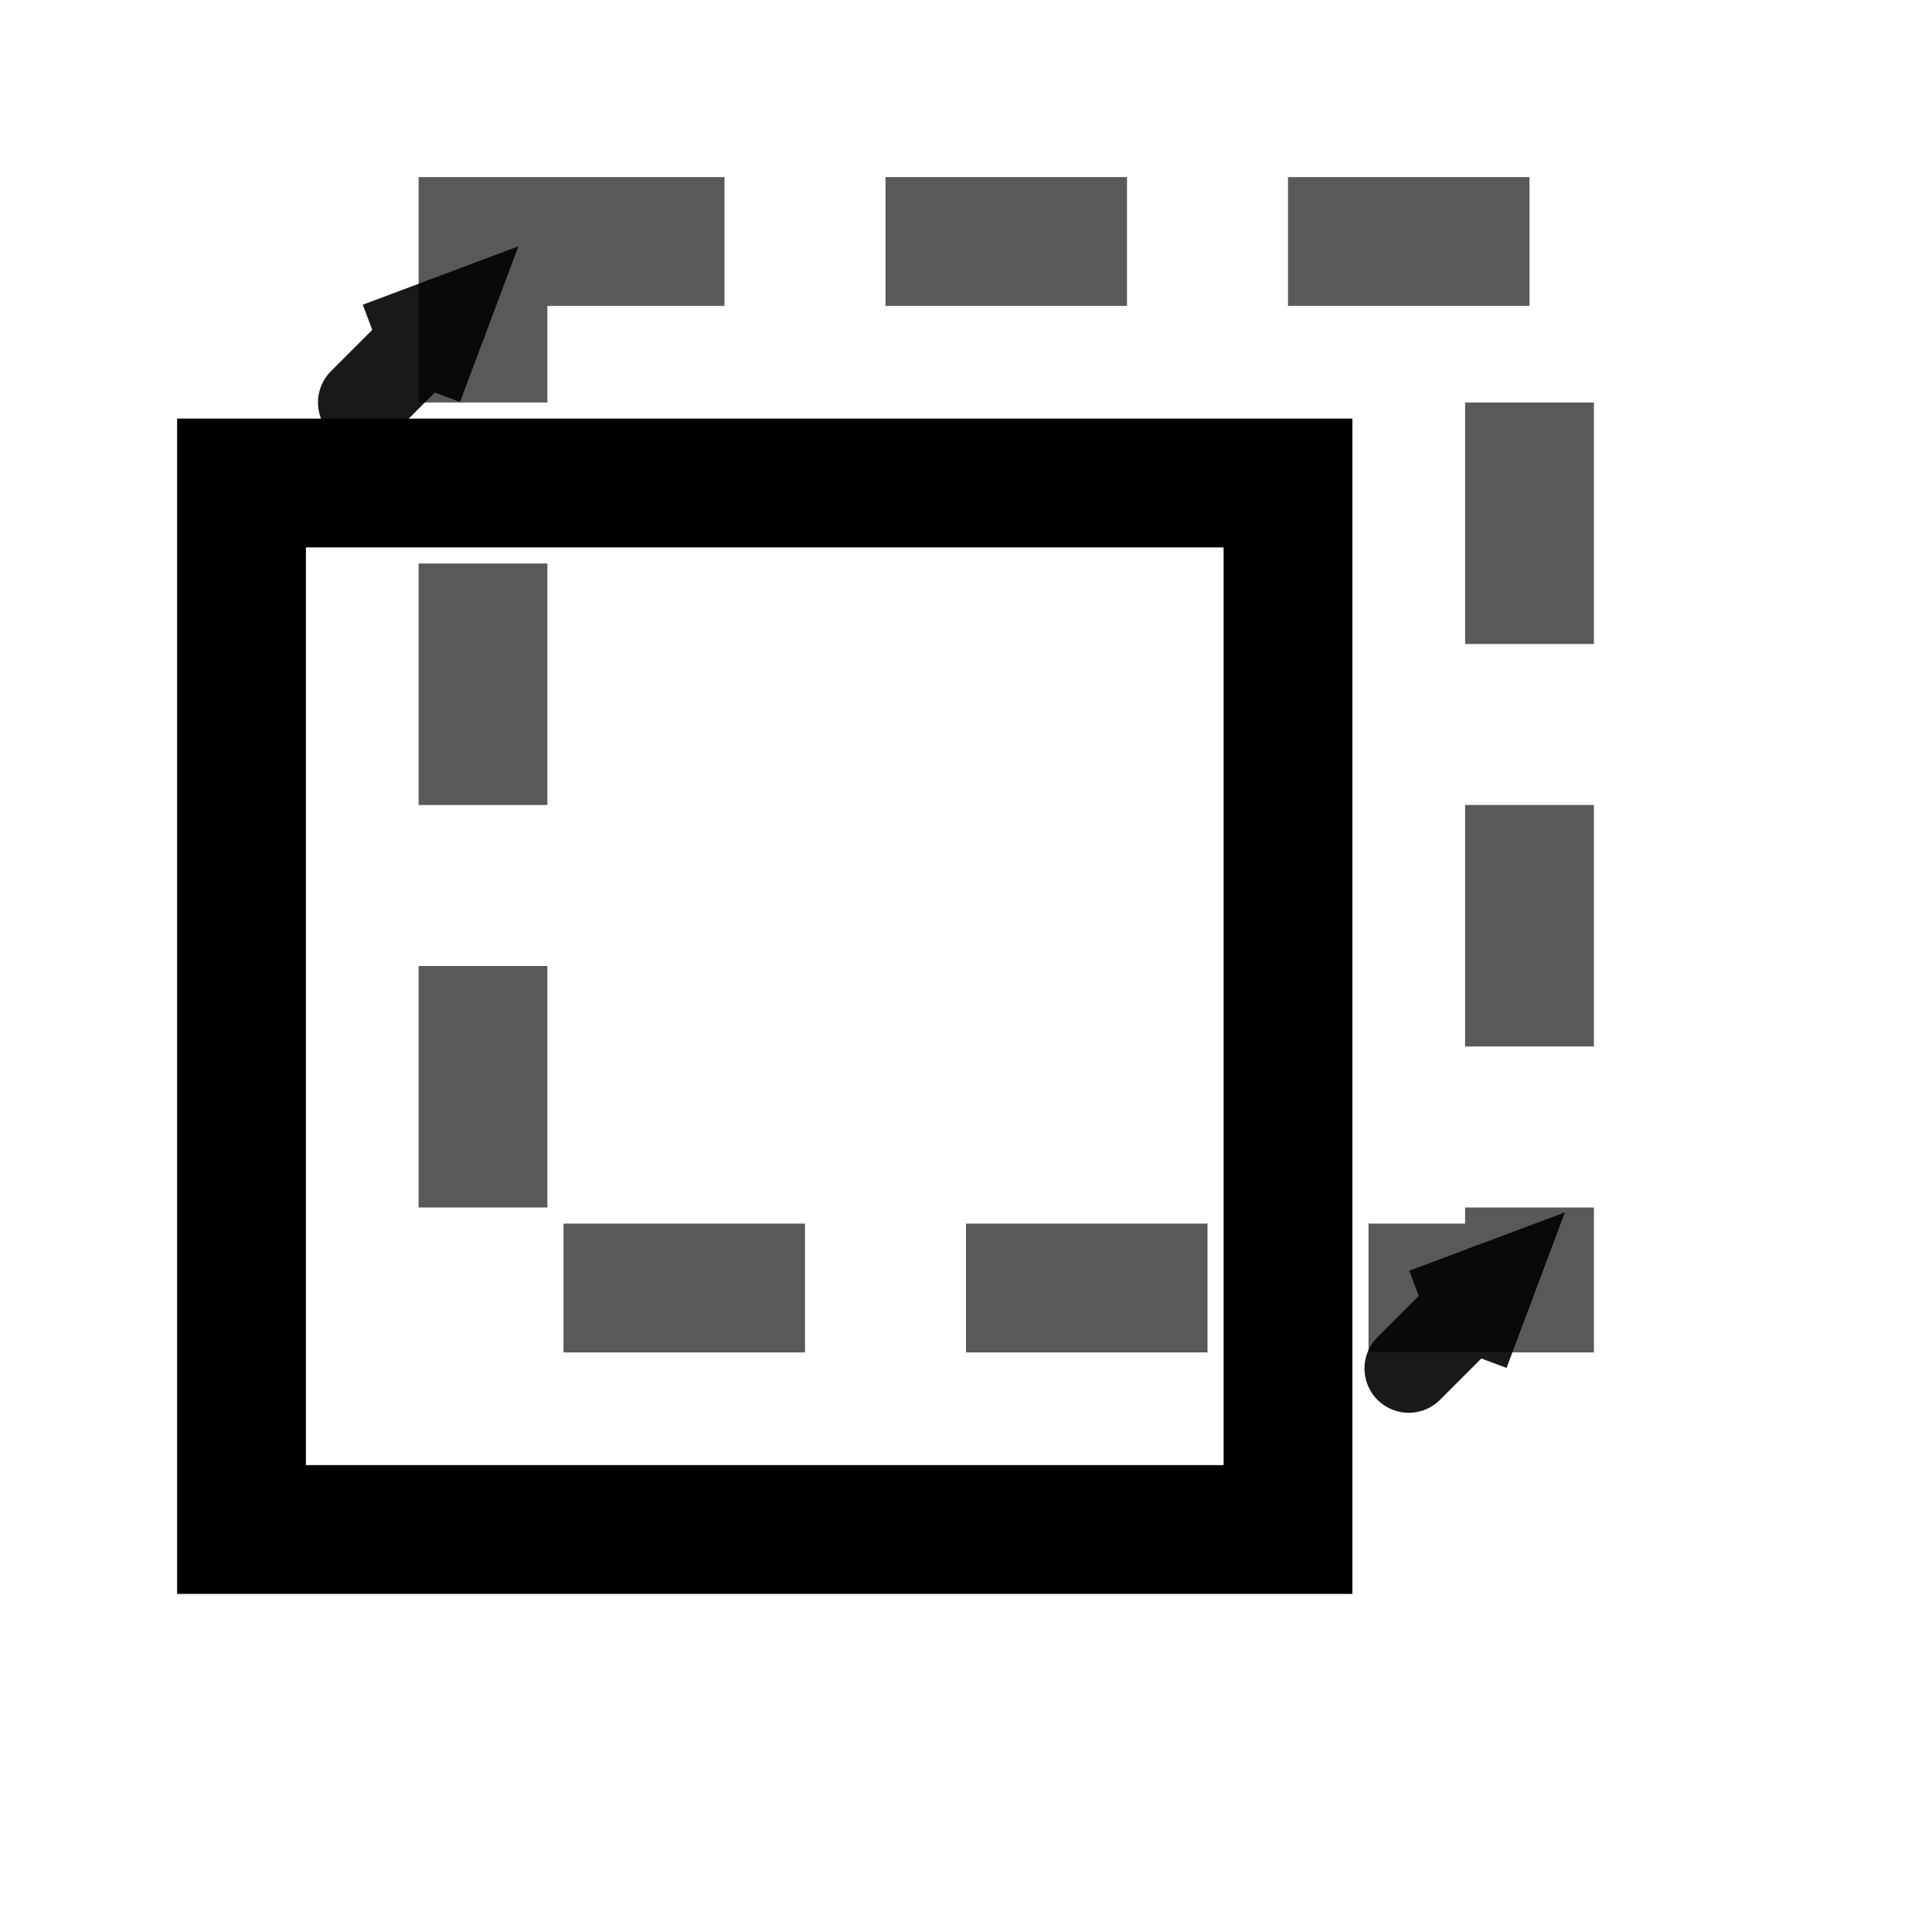
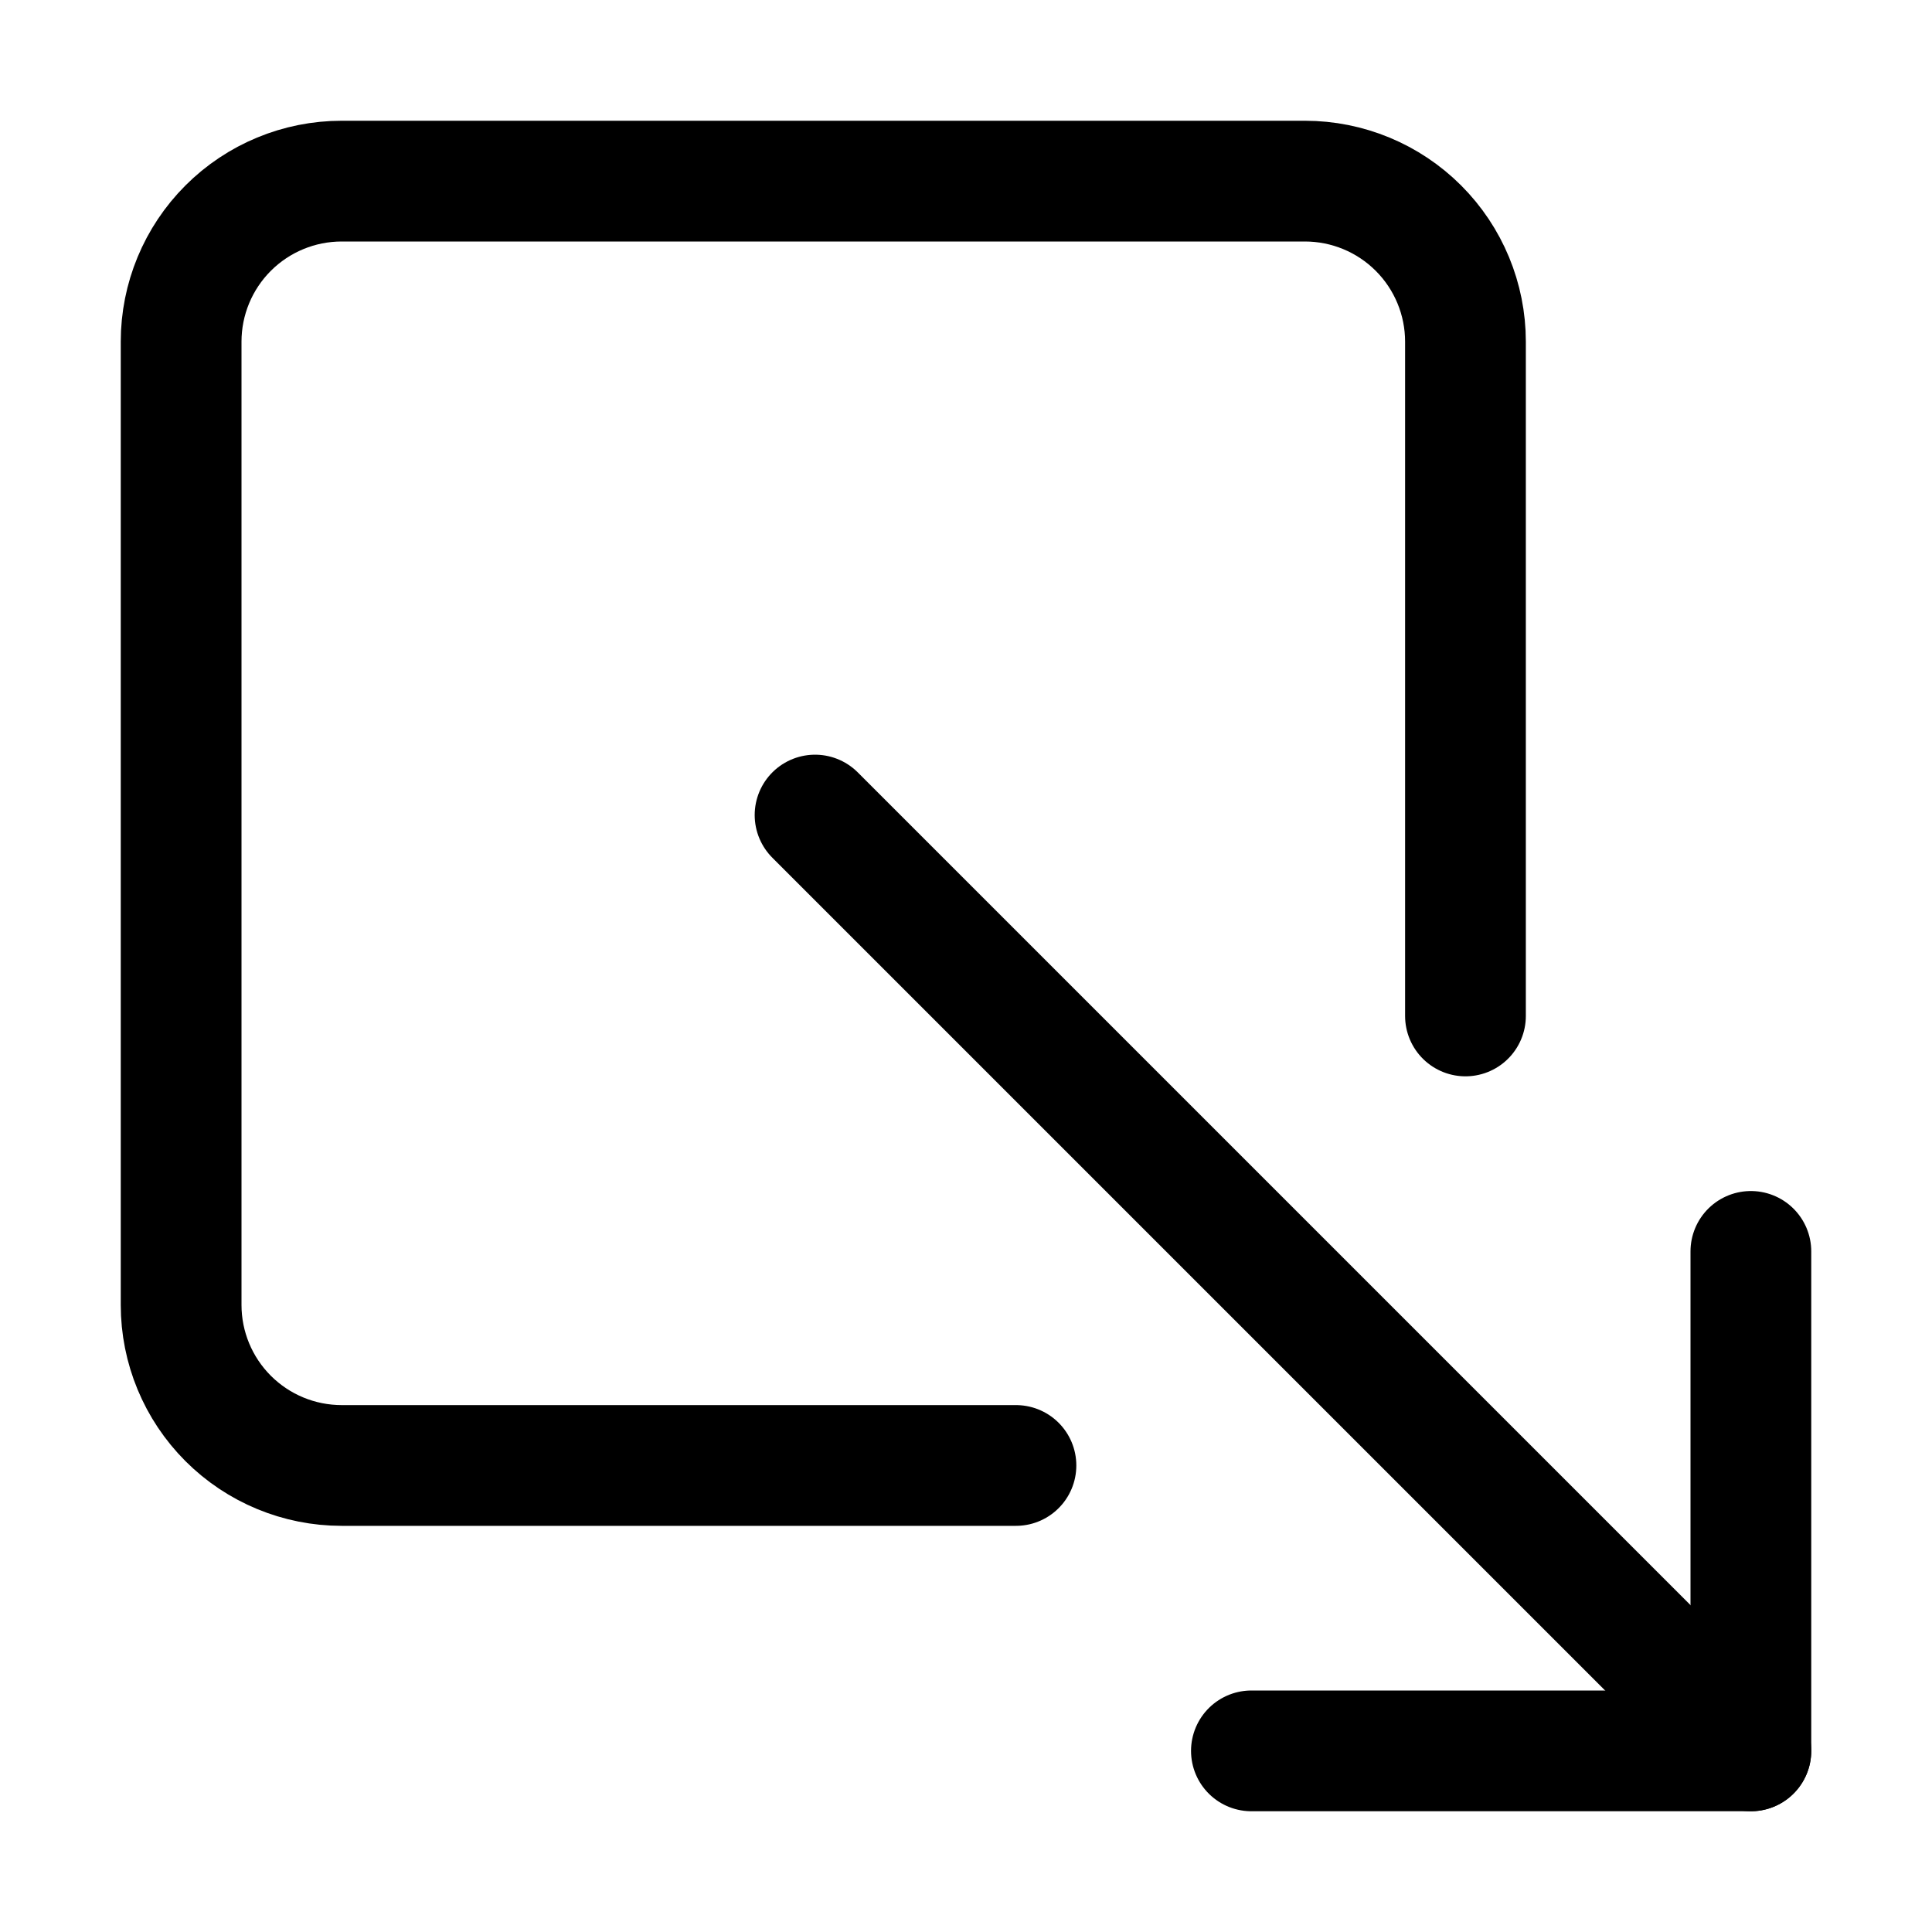
- <svg xmlns="http://www.w3.org/2000/svg" width="24" height="24" viewBox="0 0 24 24" fill="none" stroke="currentColor" stroke-linecap="butt" stroke-linejoin="miter">
-   <rect x="3" y="6" width="13" height="13" stroke-width="1.6" />
-   <rect x="6" y="3" width="13" height="13" stroke-width="1.6" opacity="0.65" stroke-dasharray="3 2" />
-   <g stroke-width="1.1" opacity="0.9">
-     <path d="M4.5 5 L5.5 4" stroke-linecap="round" />
-     <path d="M5.2 4.8 L5.5 4 L4.7 4.3" fill="none" />
-     <path d="M17.5 17 L18.5 16" stroke-linecap="round" />
-     <path d="M18.2 16.8 L18.5 16 L17.7 16.3" fill="none" />
-   </g>
+ <svg xmlns="http://www.w3.org/2000/svg" width="512" height="512" viewBox="0 0 512 512" fill="none">
+   <path d="M269.236 388.364L90.545 388.364C79.262 388.364 68.44 383.881 60.461 375.902C52.482 367.924 48 357.102 48 345.818L48 90.545C48 79.262 52.482 68.44 60.461 60.461C68.44 52.482 79.262 48 90.545 48L345.818 48C357.102 48 367.924 52.483 375.902 60.461C383.881 68.44 388.364 79.262 388.364 90.546L388.364 269.236" stroke="black" stroke-width="32" stroke-linecap="round" stroke-linejoin="round" />
+   <path d="M331.636 464L464 464L464 331.636" stroke="black" stroke-width="32" stroke-linecap="round" stroke-linejoin="round" />
+   <path d="M216 216L464 464" stroke="black" stroke-width="32" stroke-linecap="round" stroke-linejoin="round" />
</svg>
